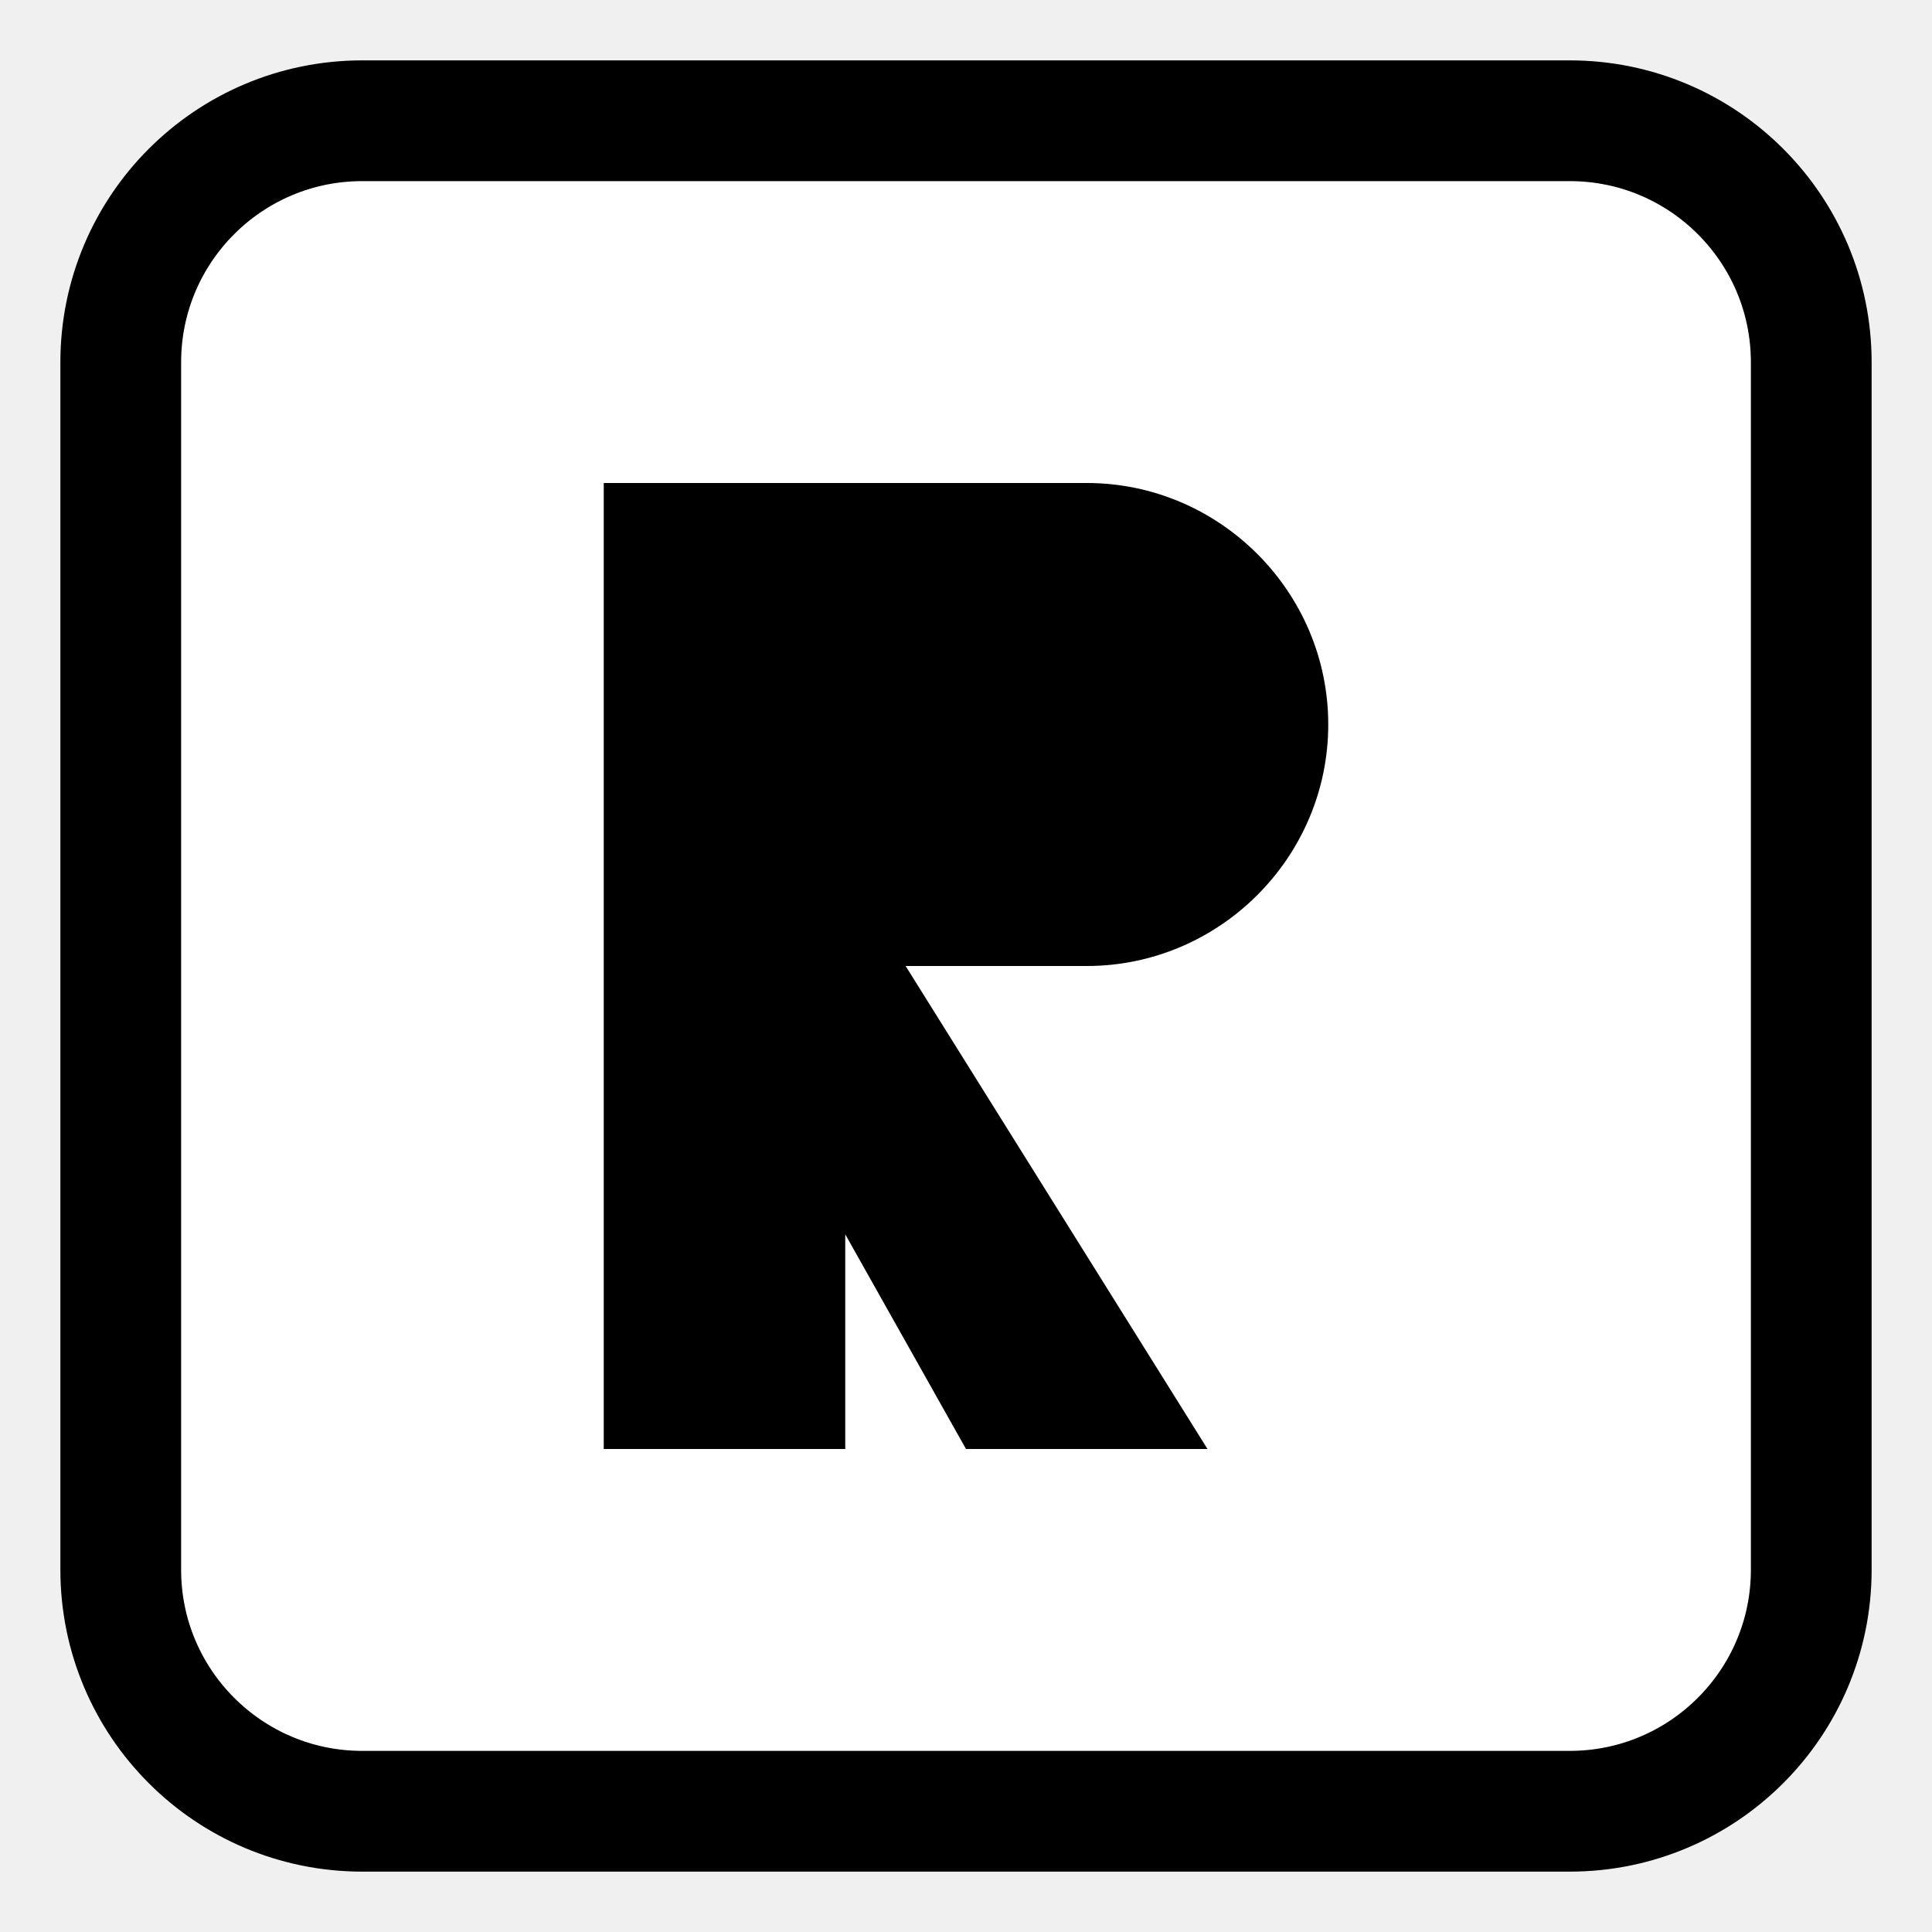
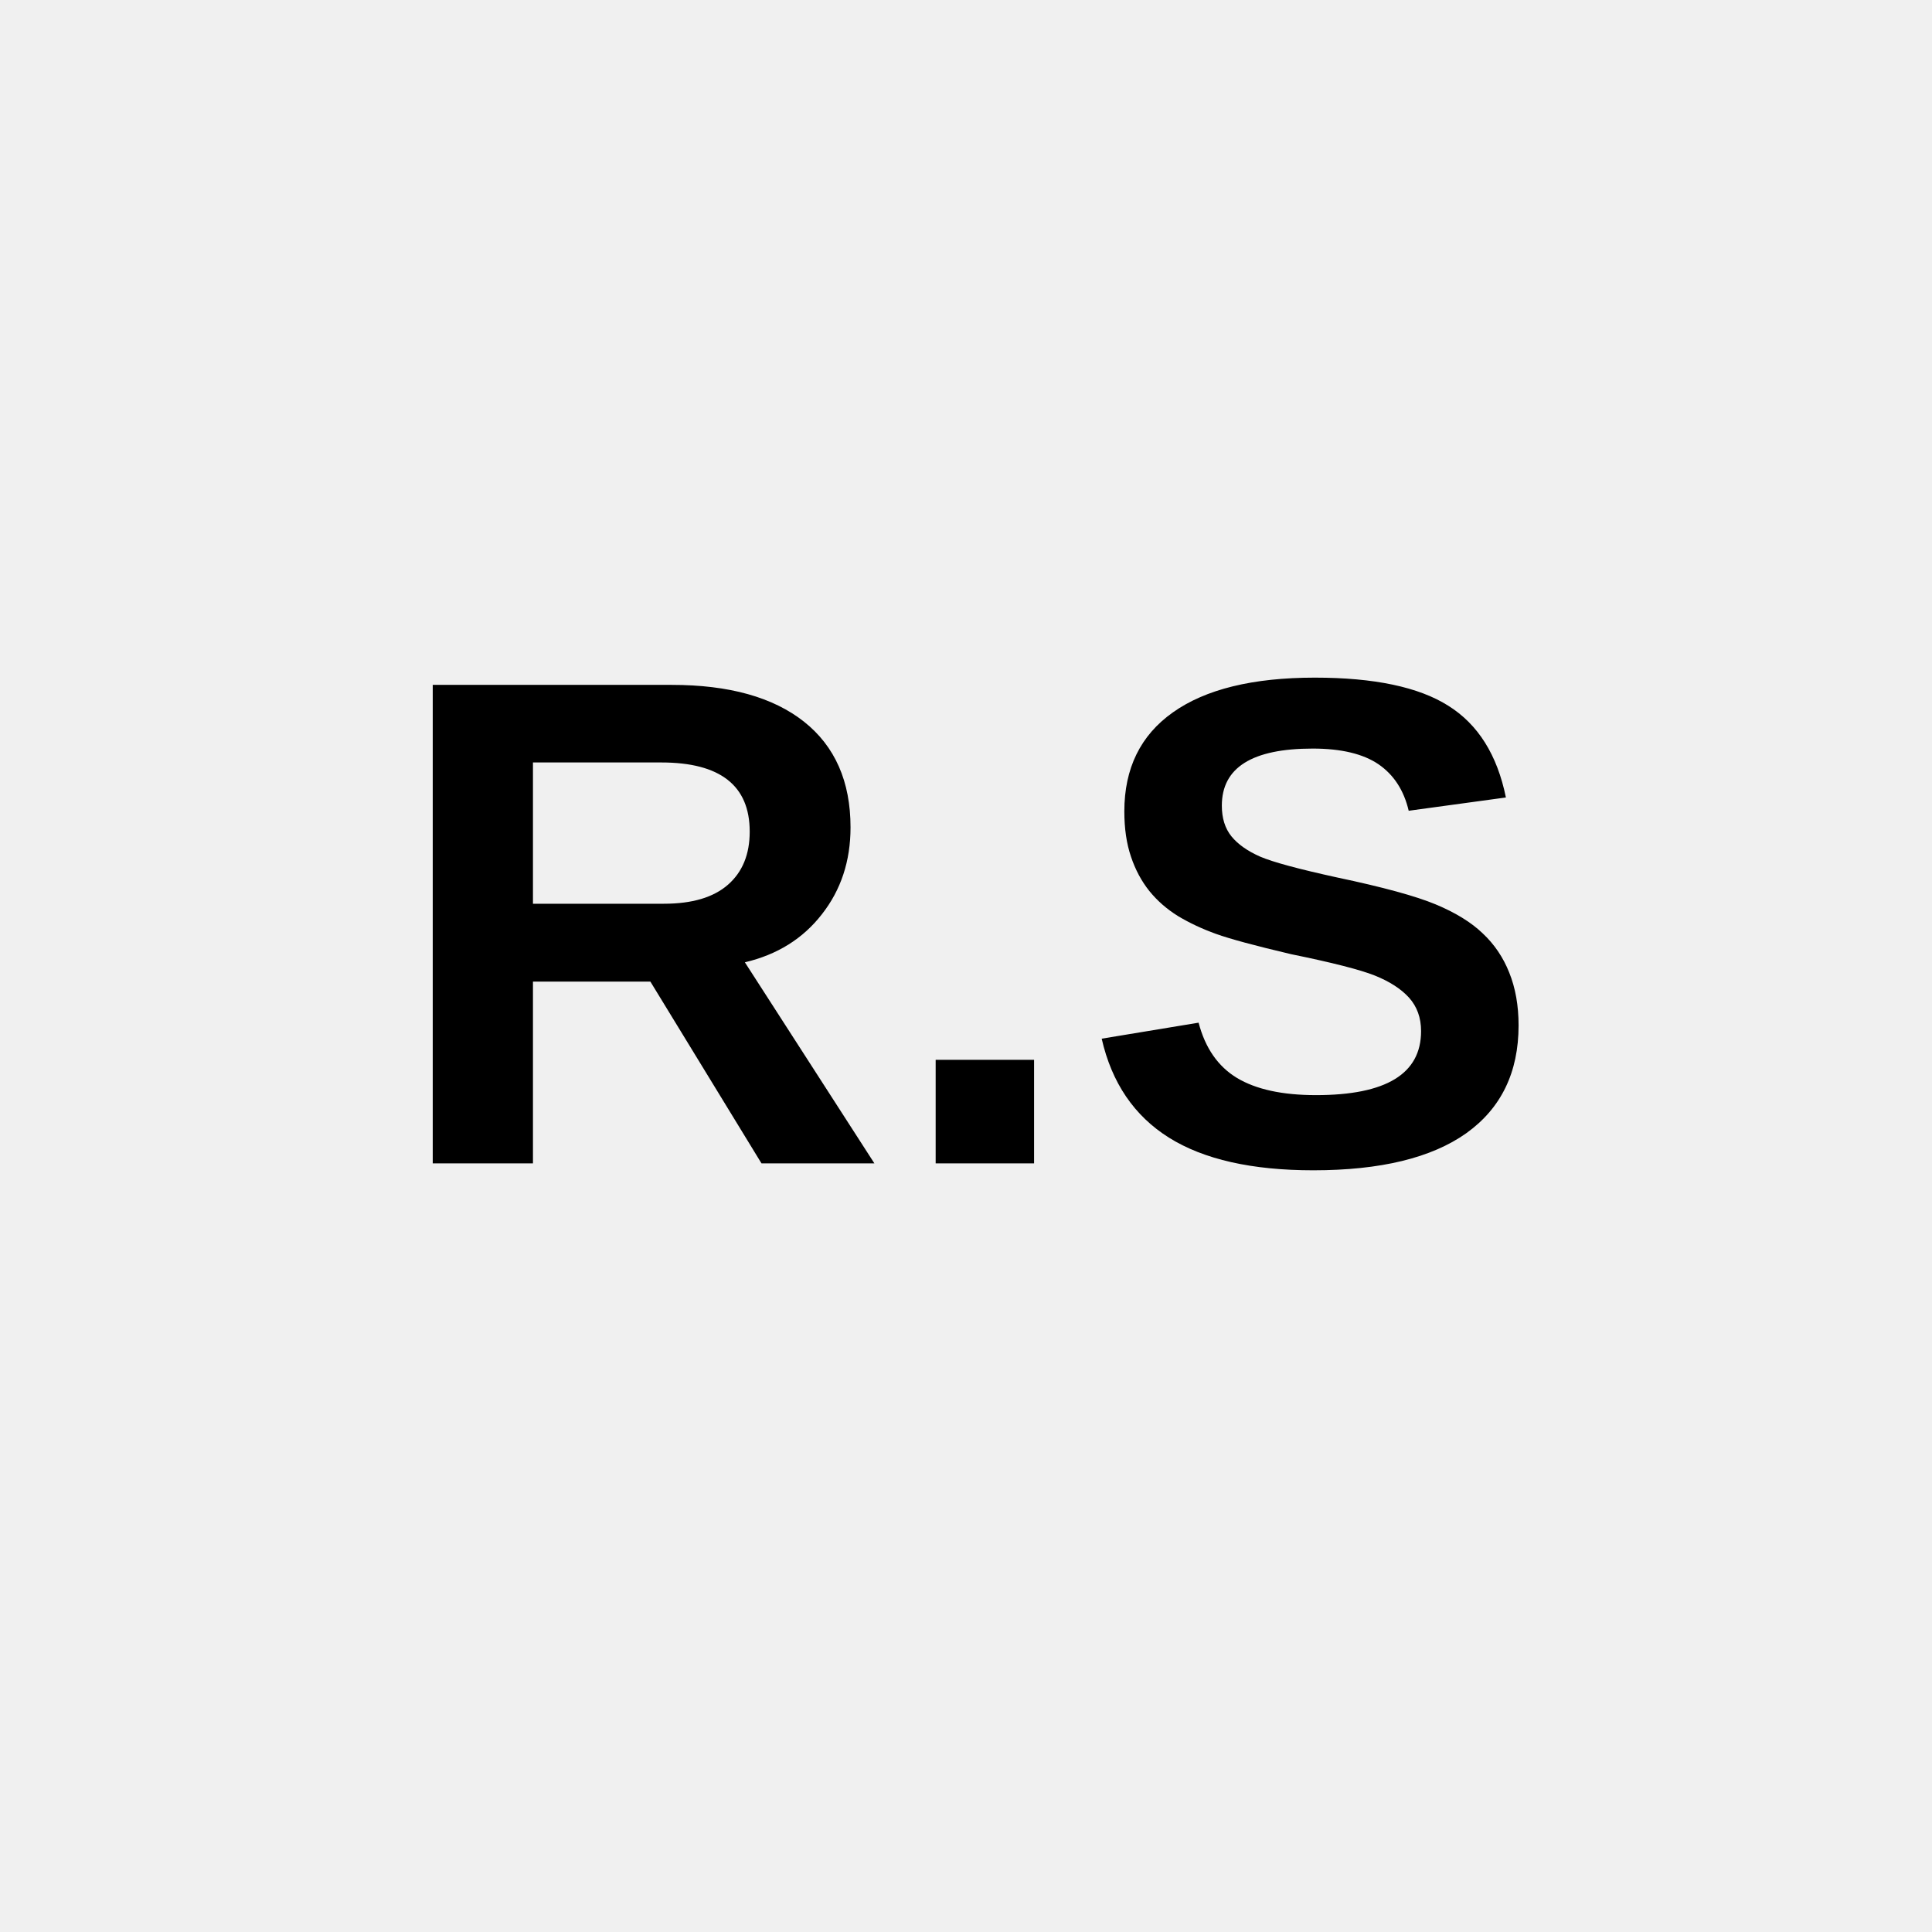
- <svg xmlns="http://www.w3.org/2000/svg" width="32" height="32" viewBox="0 0 32 32" fill="none">
-   <rect x="2" y="2" width="28" height="28" rx="4" stroke="black" stroke-width="2" fill="white" />
-   <path d="M10 8h8c2.2 0 4 1.8 4 4s-1.8 4-4 4h-3l5 8h-4l-4.5-8H14v8h-4V8z" fill="black" />
+ <svg xmlns="http://www.w3.org/2000/svg" width="100" height="100" viewBox="0 0 100 100">
+   <text x="50%" y="50%" font-family="Arial, sans-serif" font-size="36" font-weight="bold" text-anchor="middle" dominant-baseline="middle" fill="#000000">
+     R.S
+   </text>
</svg>
